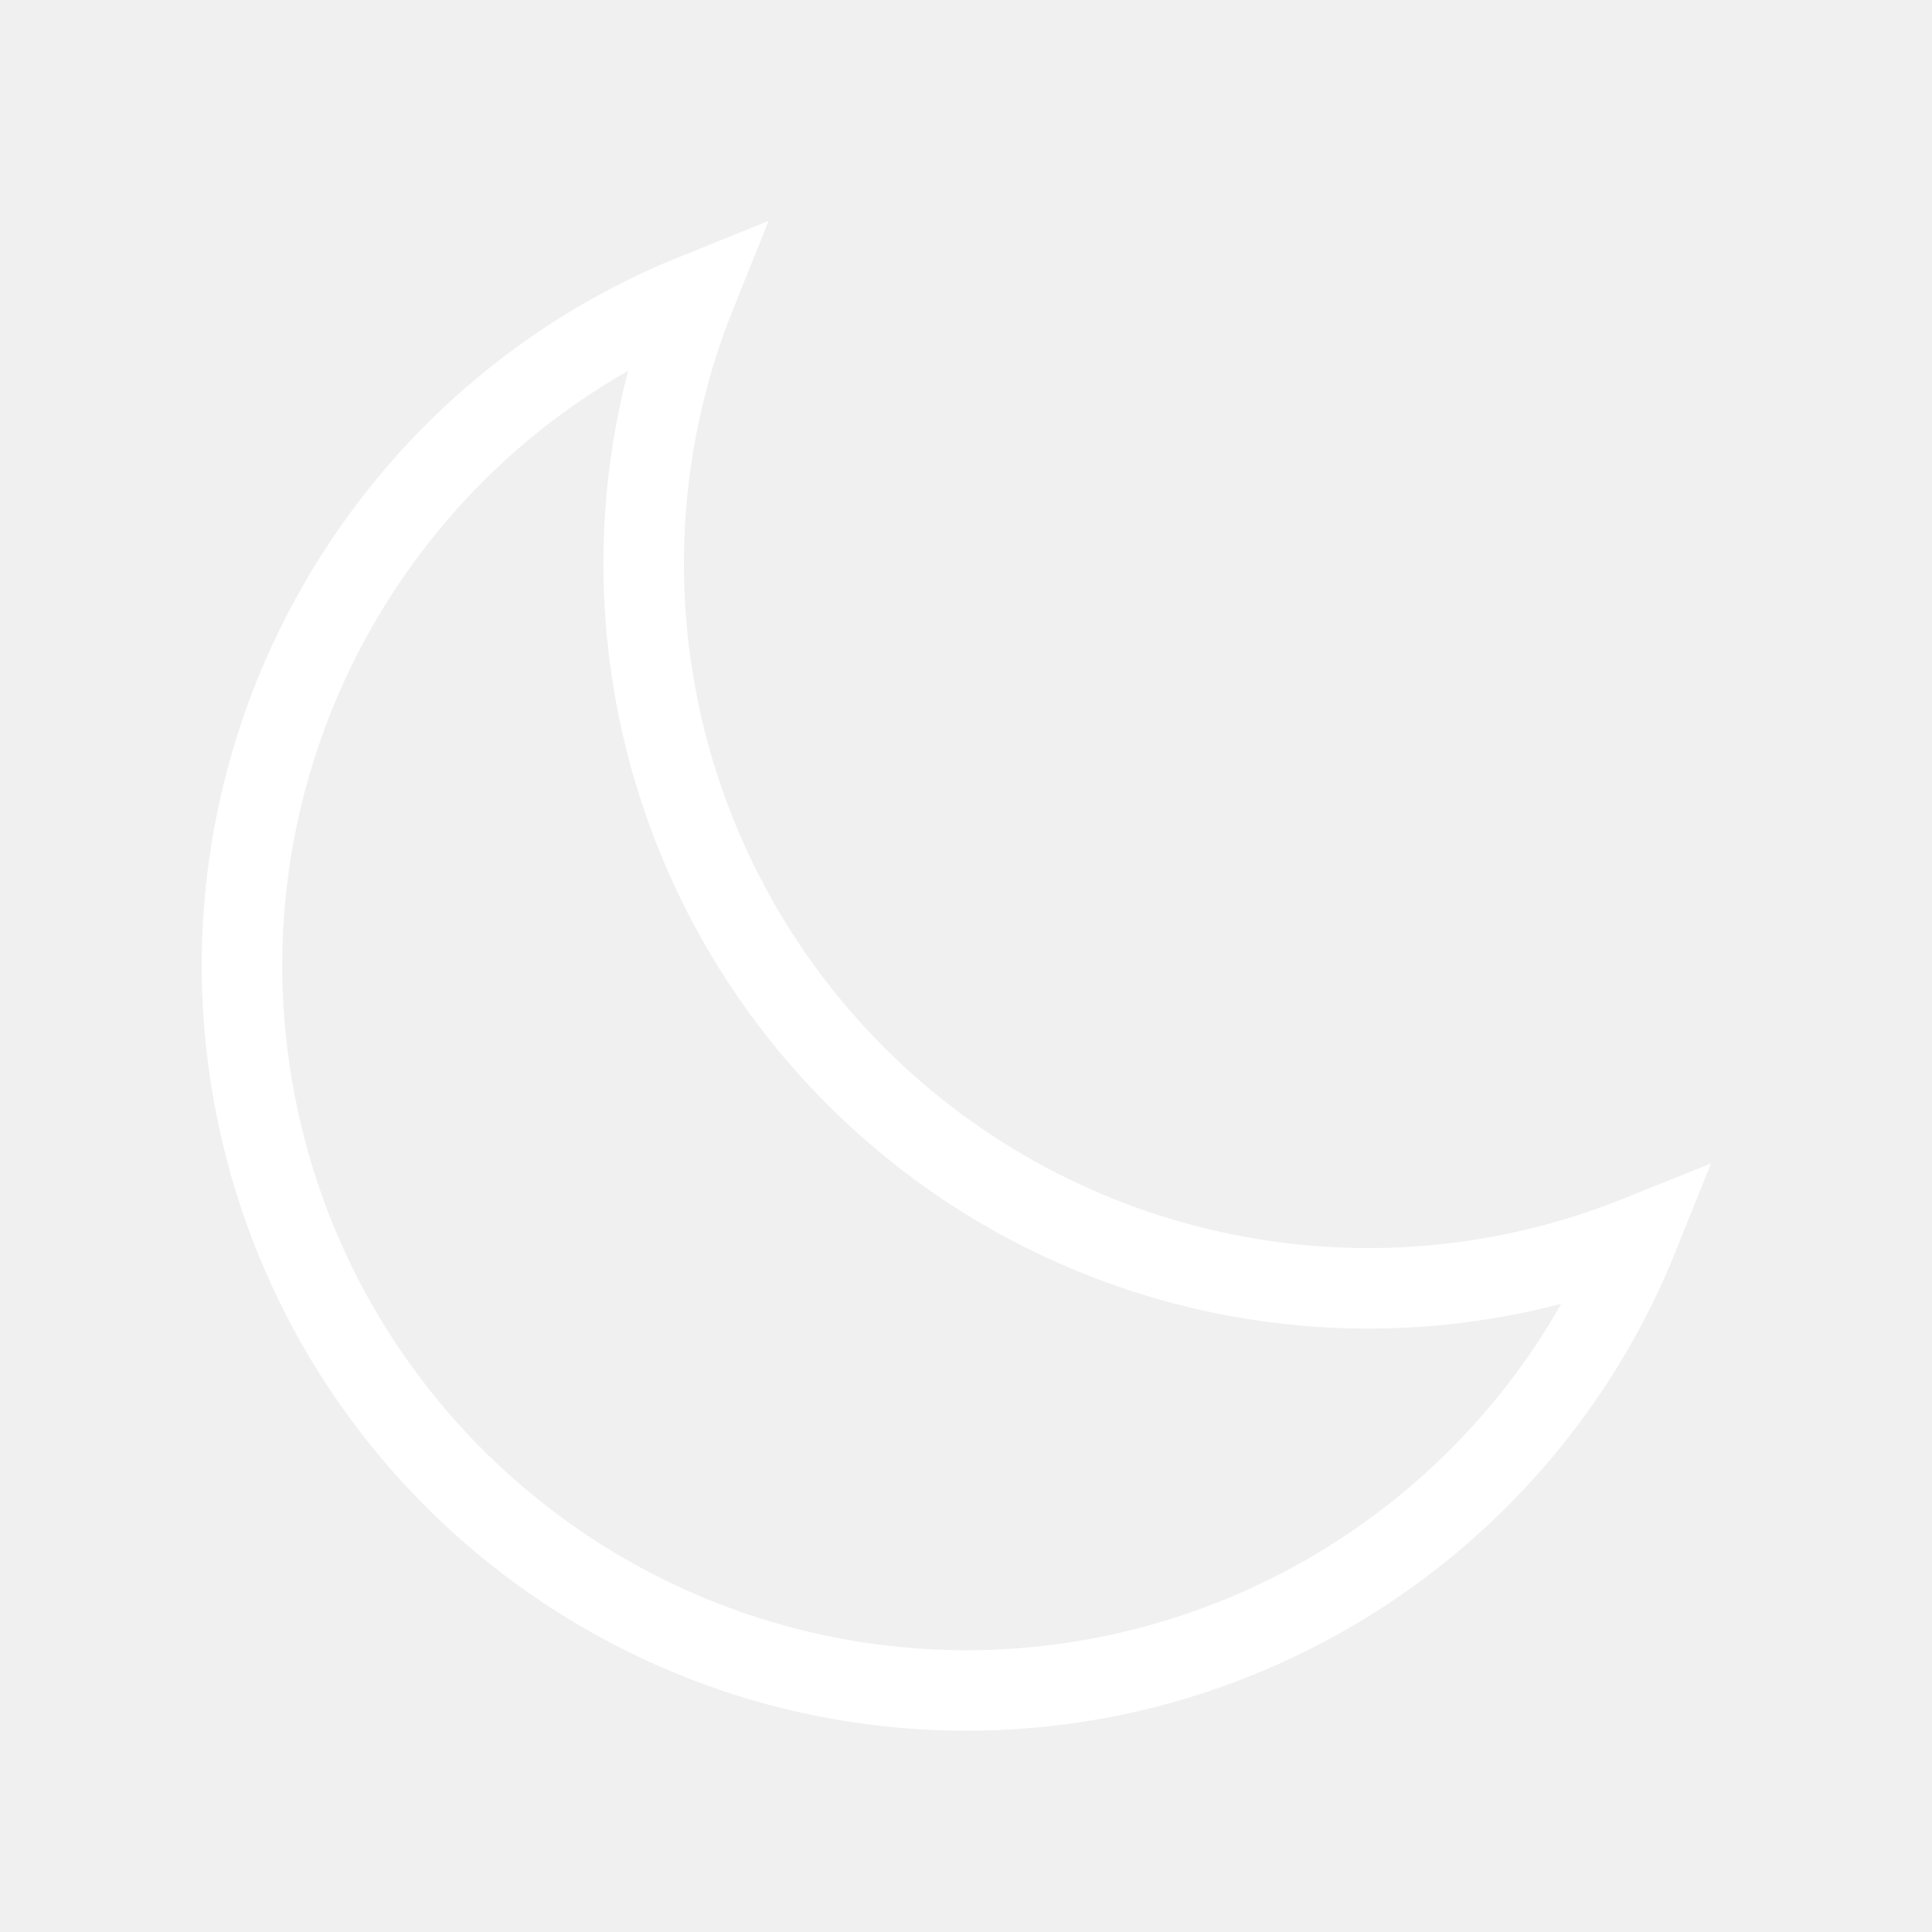
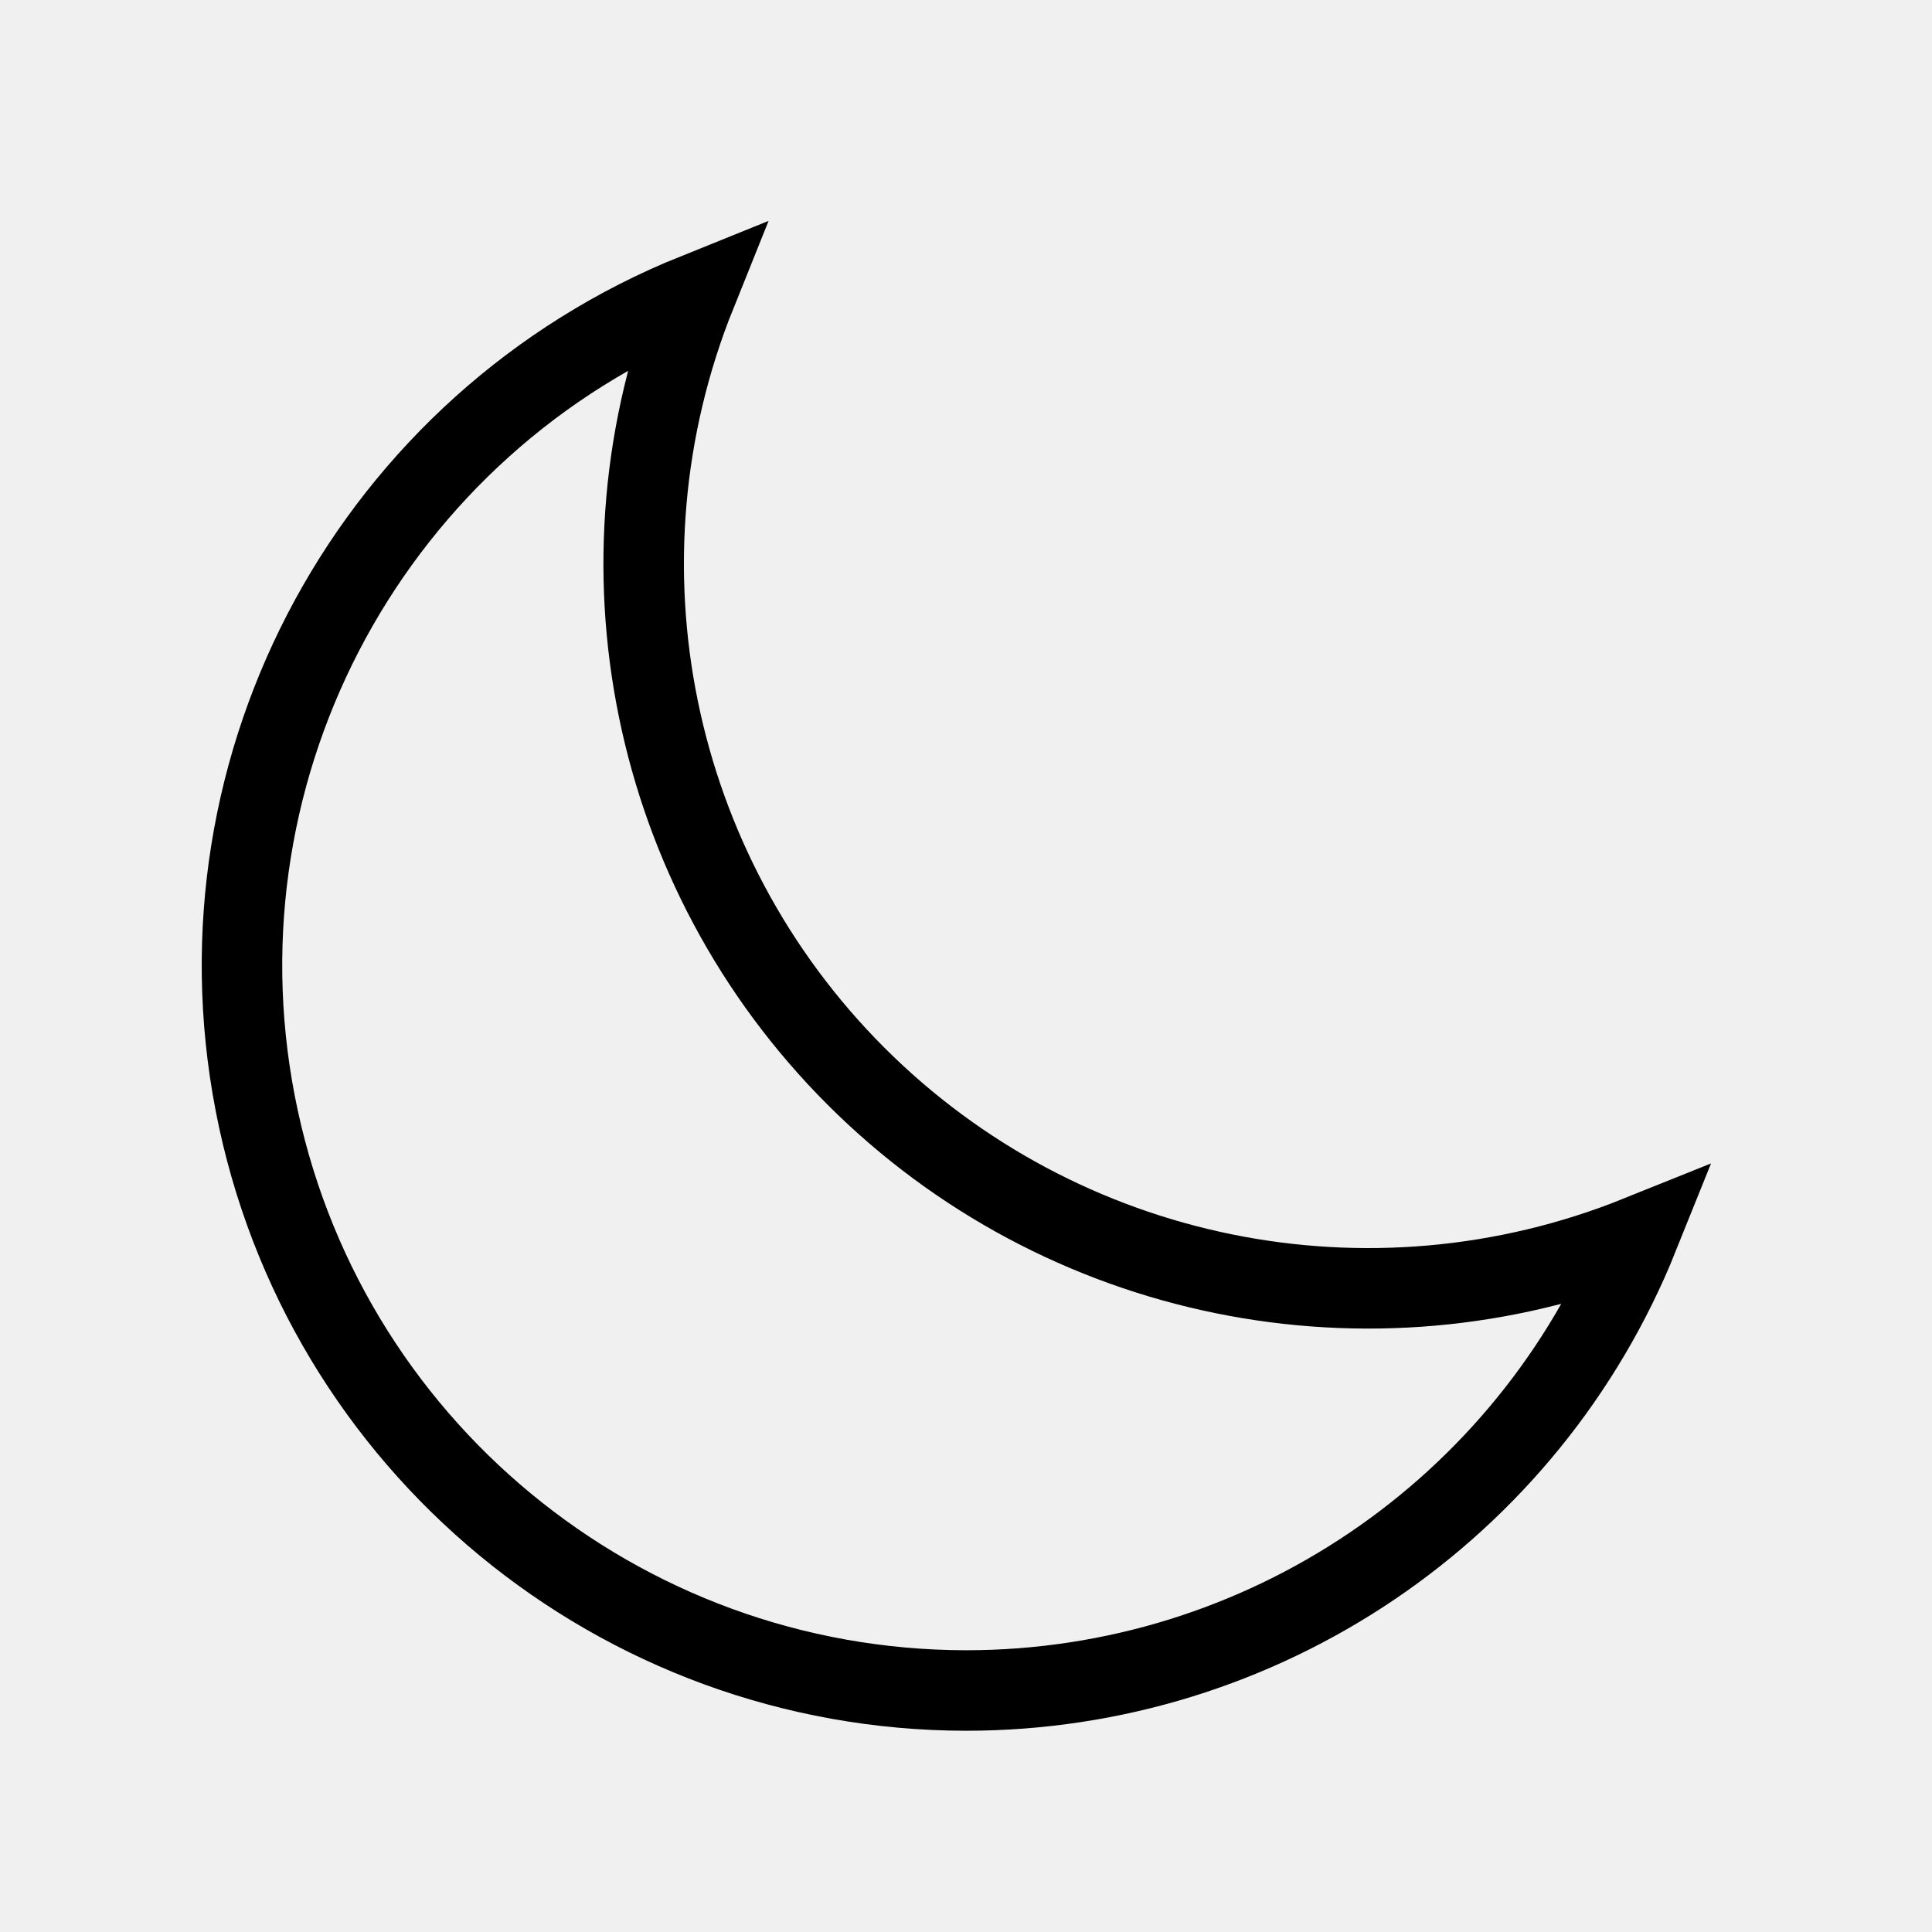
- <svg xmlns="http://www.w3.org/2000/svg" style="stroke: white" className="h-6 w-6" fill="none" viewBox="0 0 24 24" stroke="currentColor">
+ <svg xmlns="http://www.w3.org/2000/svg" className="h-6 w-6" fill="none" viewBox="0 0 24 24" stroke="currentColor">
  <path strokeLinecap="round" strokeLinejoin="round" strokeWidth="2" d="M20.354 15.354A9 9 0 018.646 3.646 9.003 9.003 0 0012 21a9.003 9.003 0 008.354-5.646z" />
</svg>
